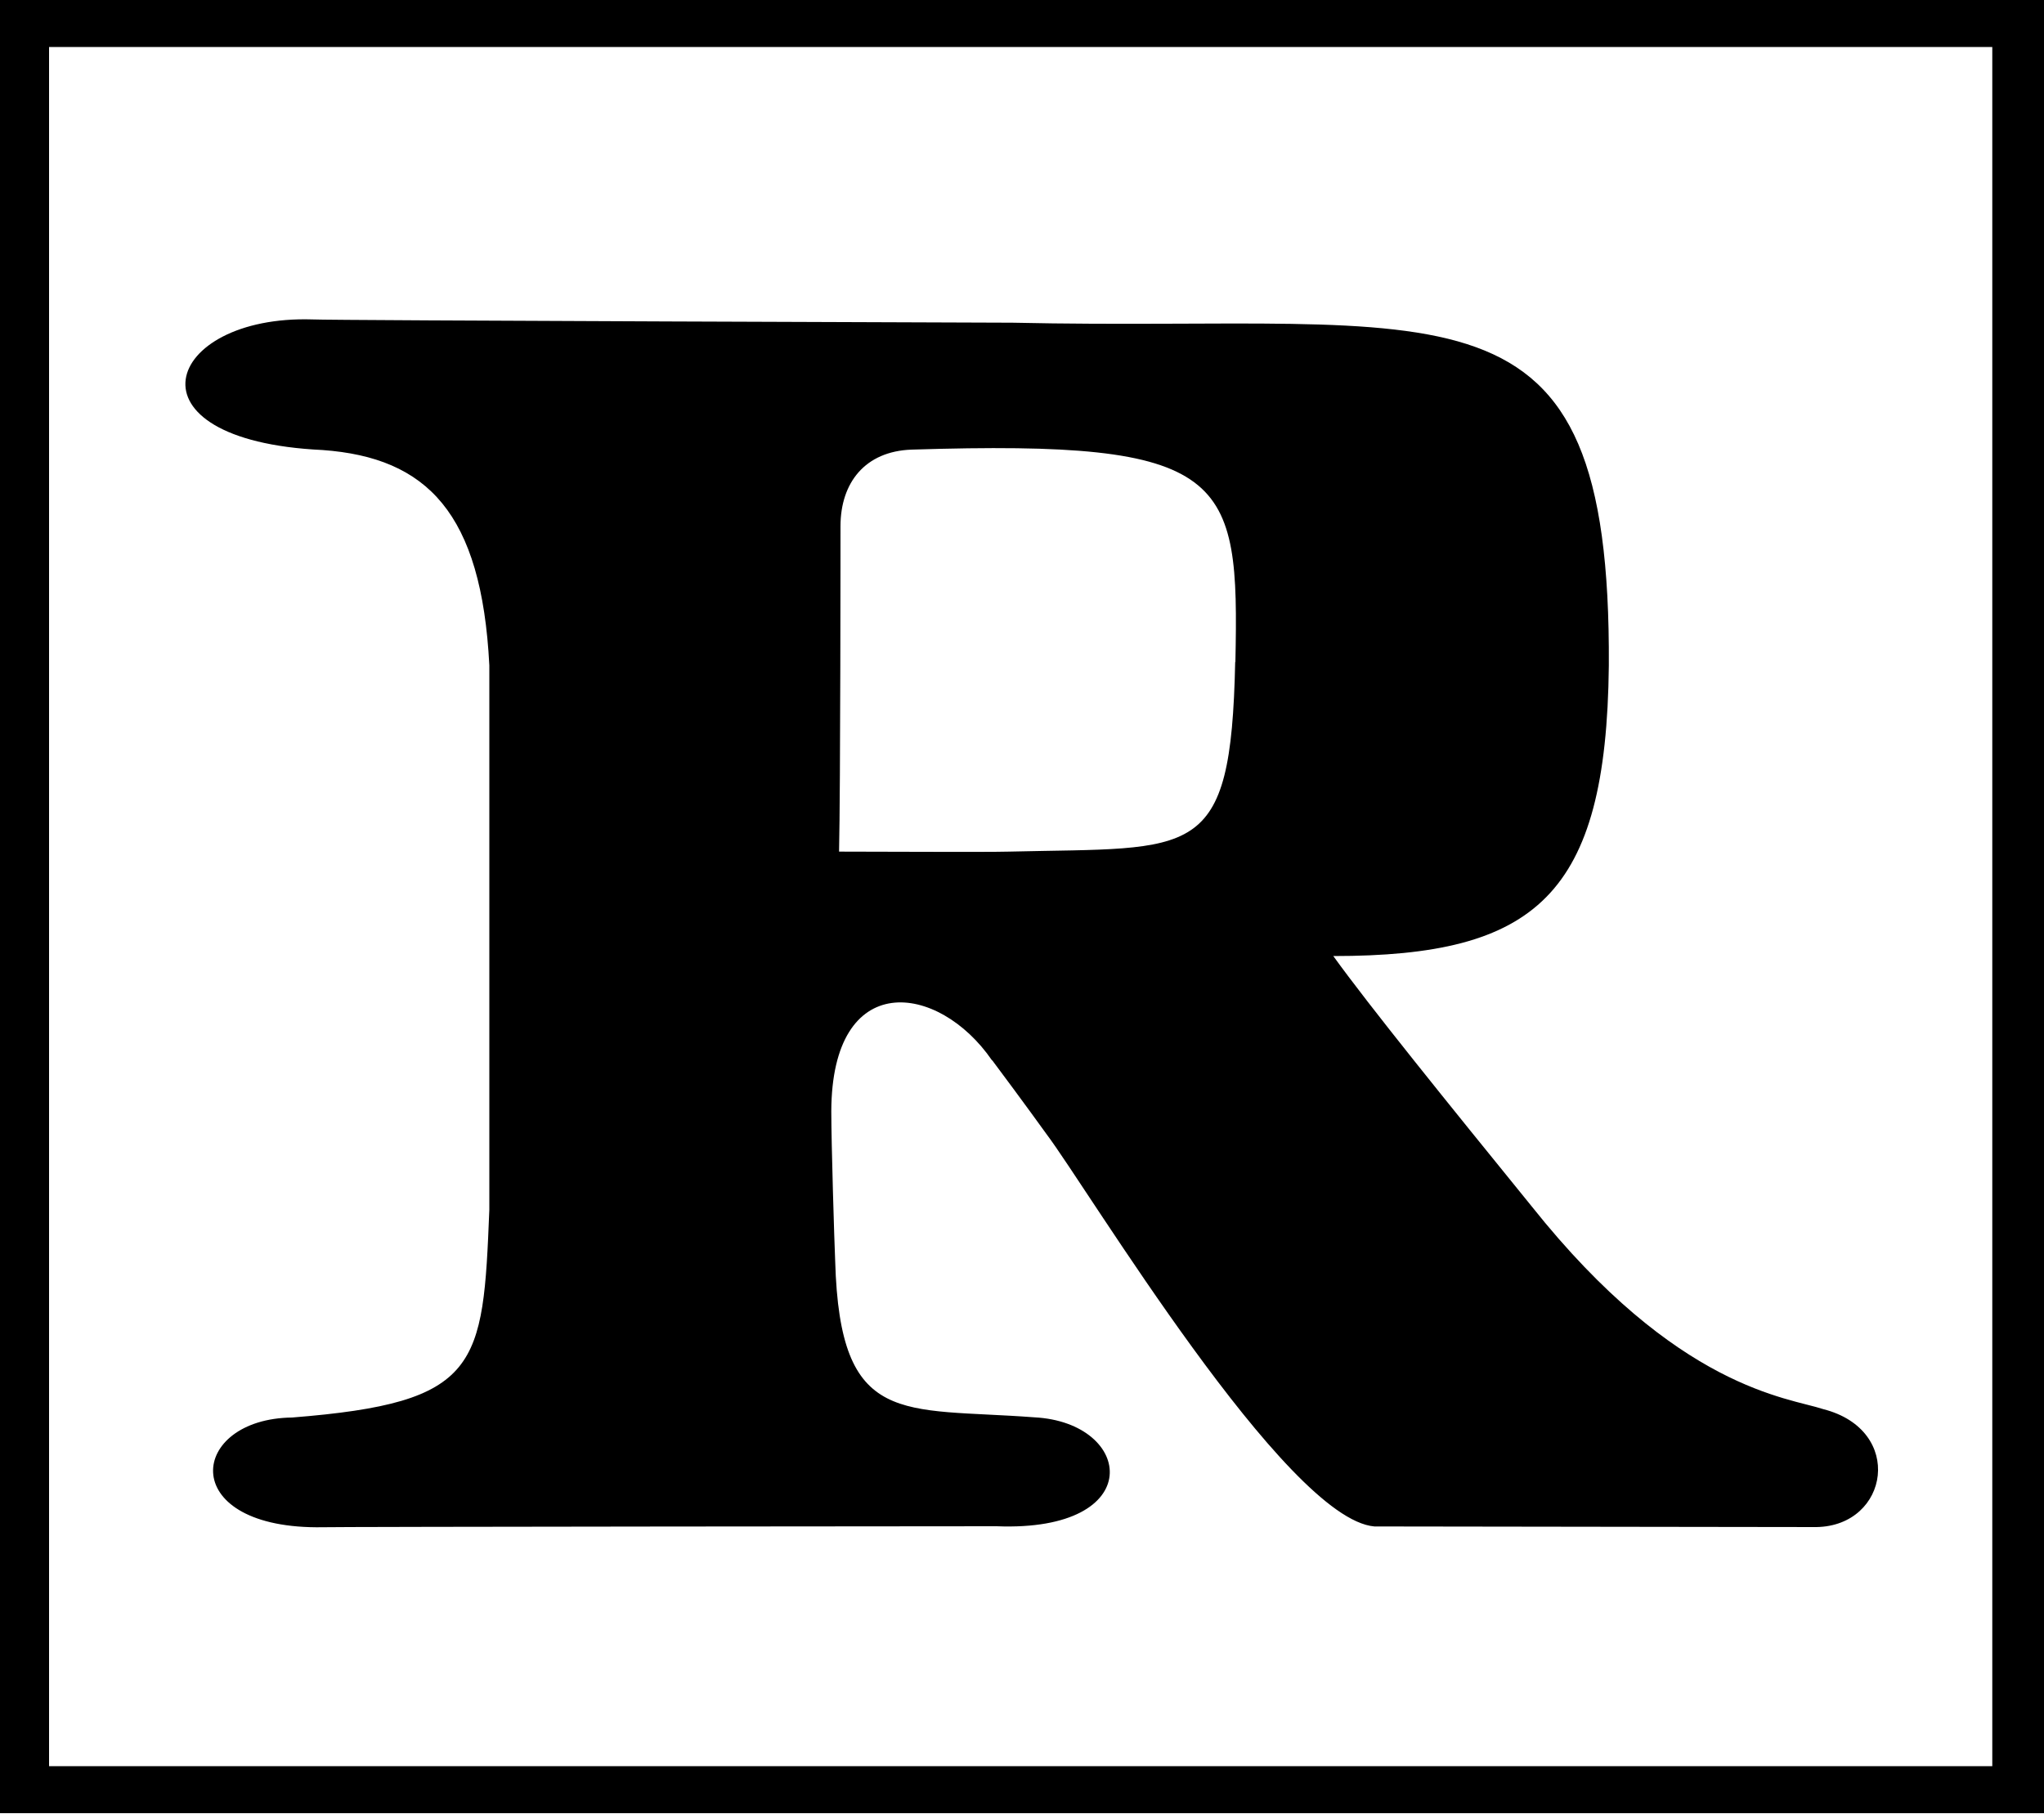
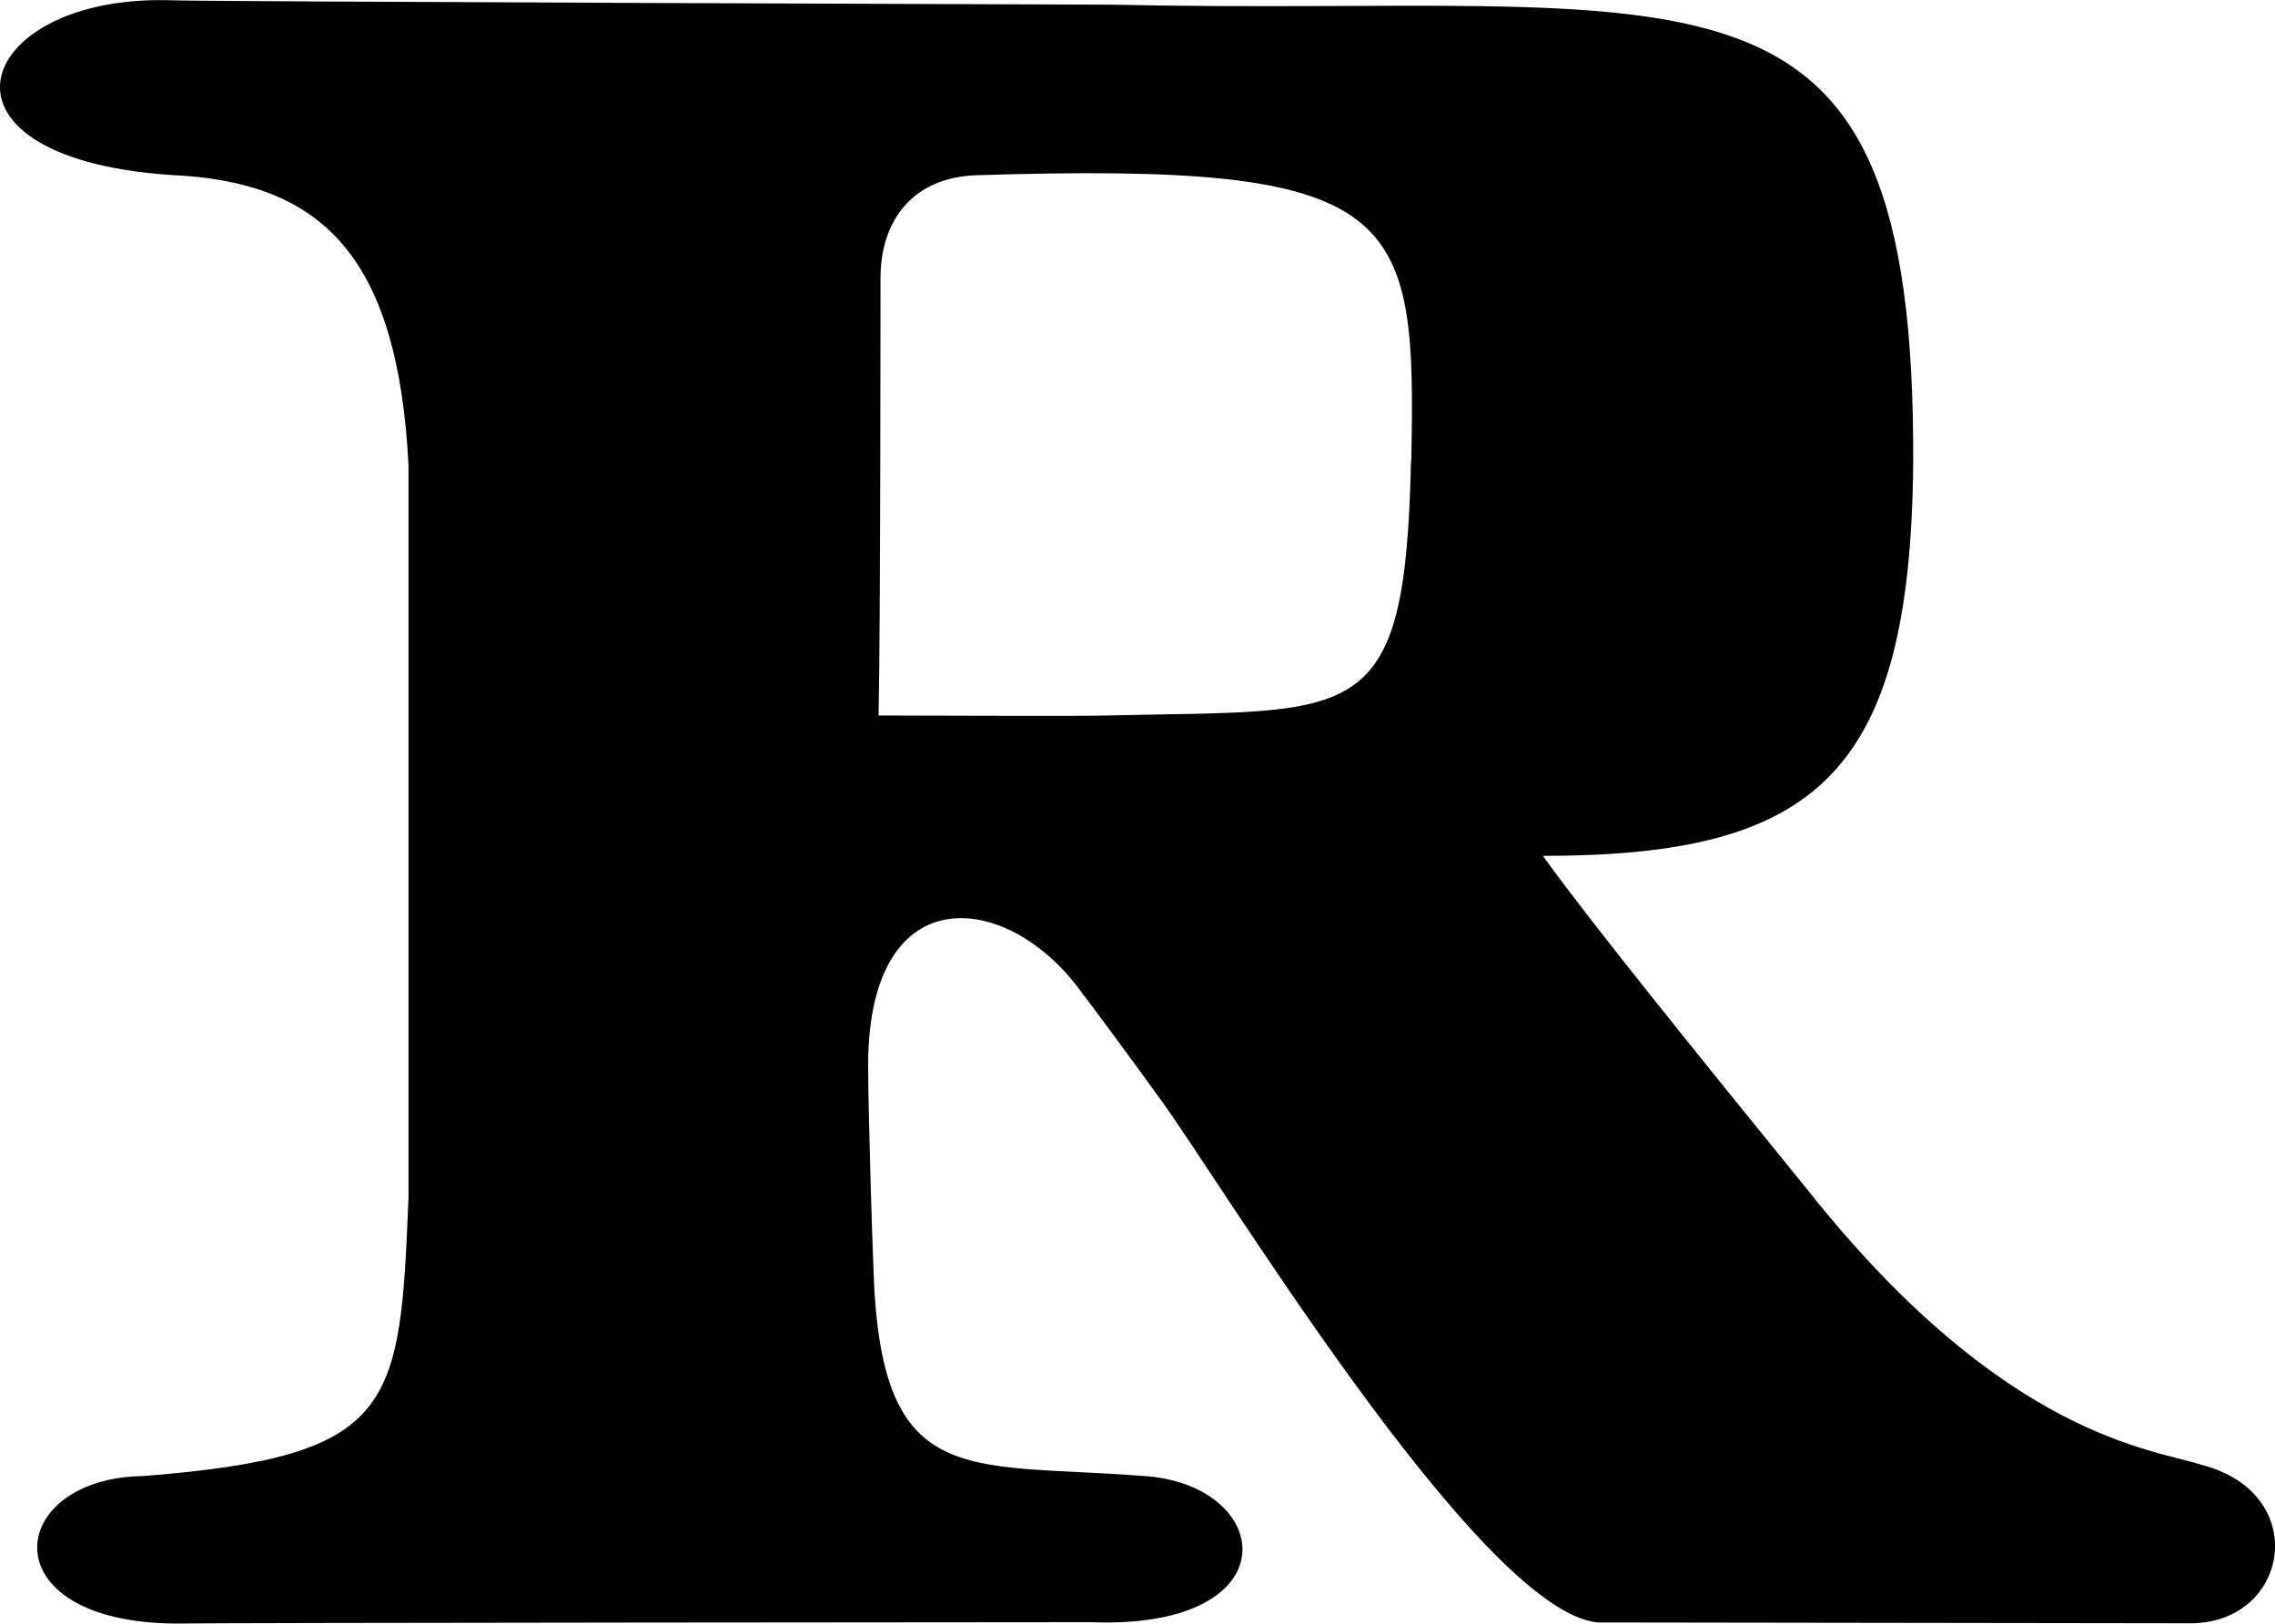
- <svg xmlns="http://www.w3.org/2000/svg" version="1.1" viewBox="0 0 1000 887.2">
+ <svg xmlns="http://www.w3.org/2000/svg" id="_레이어_1" data-name="레이어 1" version="1.1" viewBox="0 0 828.1 591.1">
  <defs>
    <style>
      .cls-1 {
        fill: #000;
        stroke-width: 0px;
      }
    </style>
  </defs>
-   <g id="svg63">
-     <g id="g1203">
-       <path id="path51" class="cls-1" d="M24,23h950.7v841.2H24V23ZM0,887.2h1000V0H0v887.2Z" />
-       <path id="path55" class="cls-1" d="M604.3,324c-2.1,98.1-19.3,90.5-110.7,92.7-11,.3-63.7,0-83.1,0,.7-30.4.7-159.2.7-159.2,0-21.3,12-36.7,34.8-37.5,155.6-4.9,160.3,12.9,158.4,103.9M485.5,518.9c14.9,19.9,26.4,35.9,26.4,35.9,20.4,27,117.2,188.4,160.5,192.1l216.3.3c35.5-.6,43.3-47.5,3.3-57.7-17.1-5.7-71.4-9.7-142.7-99.3-41.5-51.1-79.4-98-97-122.4,99.2,0,133.6-29.5,134.8-142.1,1.1-196.5-77.2-163.1-291.7-167.8,0,0-334.5-1.1-342.5-1.6-72.6-2.3-94.5,59.2,4.9,63.9,51.1,3.7,77.8,30.7,81.6,105.4v266.3c-3.1,77-4.5,94.4-96.5,101.7-50.2.6-56.8,53.3,11.9,53.7,9.4-.3,332.5-.5,332.8-.5,74.1,2.9,67.1-50.8,18.4-53.3-64.7-4.9-95.1,5.4-97.4-76.5-.4-8.8-1.9-57.5-1.9-73.2.2-70,52.4-63.1,78.6-25" />
-     </g>
-   </g>
+   <path id="path55" class="cls-1" d="M513.6,167.8c-2.1,98.1-19.3,90.5-110.7,92.7-11,.3-63.7,0-83.1,0,.7-30.4.7-159.2.7-159.2,0-21.3,12-36.7,34.8-37.5,155.6-4.9,160.3,12.9,158.4,103.9M394.8,362.7c14.9,19.9,26.4,35.9,26.4,35.9,20.4,27,117.2,188.4,160.5,192.1l216.3.3c35.5-.6,43.3-47.5,3.3-57.7-17.1-5.7-71.4-9.7-142.7-99.3-41.5-51.1-79.4-98-97-122.4,99.2,0,133.6-29.5,134.8-142.1C697.5-27,619.2,6.4,404.7,1.7c0,0-334.5-1.1-342.5-1.6-72.6-2.3-94.5,59.2,4.9,63.9,51.1,3.7,77.8,30.7,81.6,105.4v266.3c-3.1,77-4.5,94.4-96.5,101.7-50.2.6-56.8,53.3,11.9,53.7,9.4-.3,332.5-.5,332.8-.5,74.1,2.9,67.1-50.8,18.4-53.3-64.7-4.9-95.1,5.4-97.4-76.5-.4-8.8-1.9-57.5-1.9-73.2.2-70,52.4-63.1,78.6-25" />
</svg>
